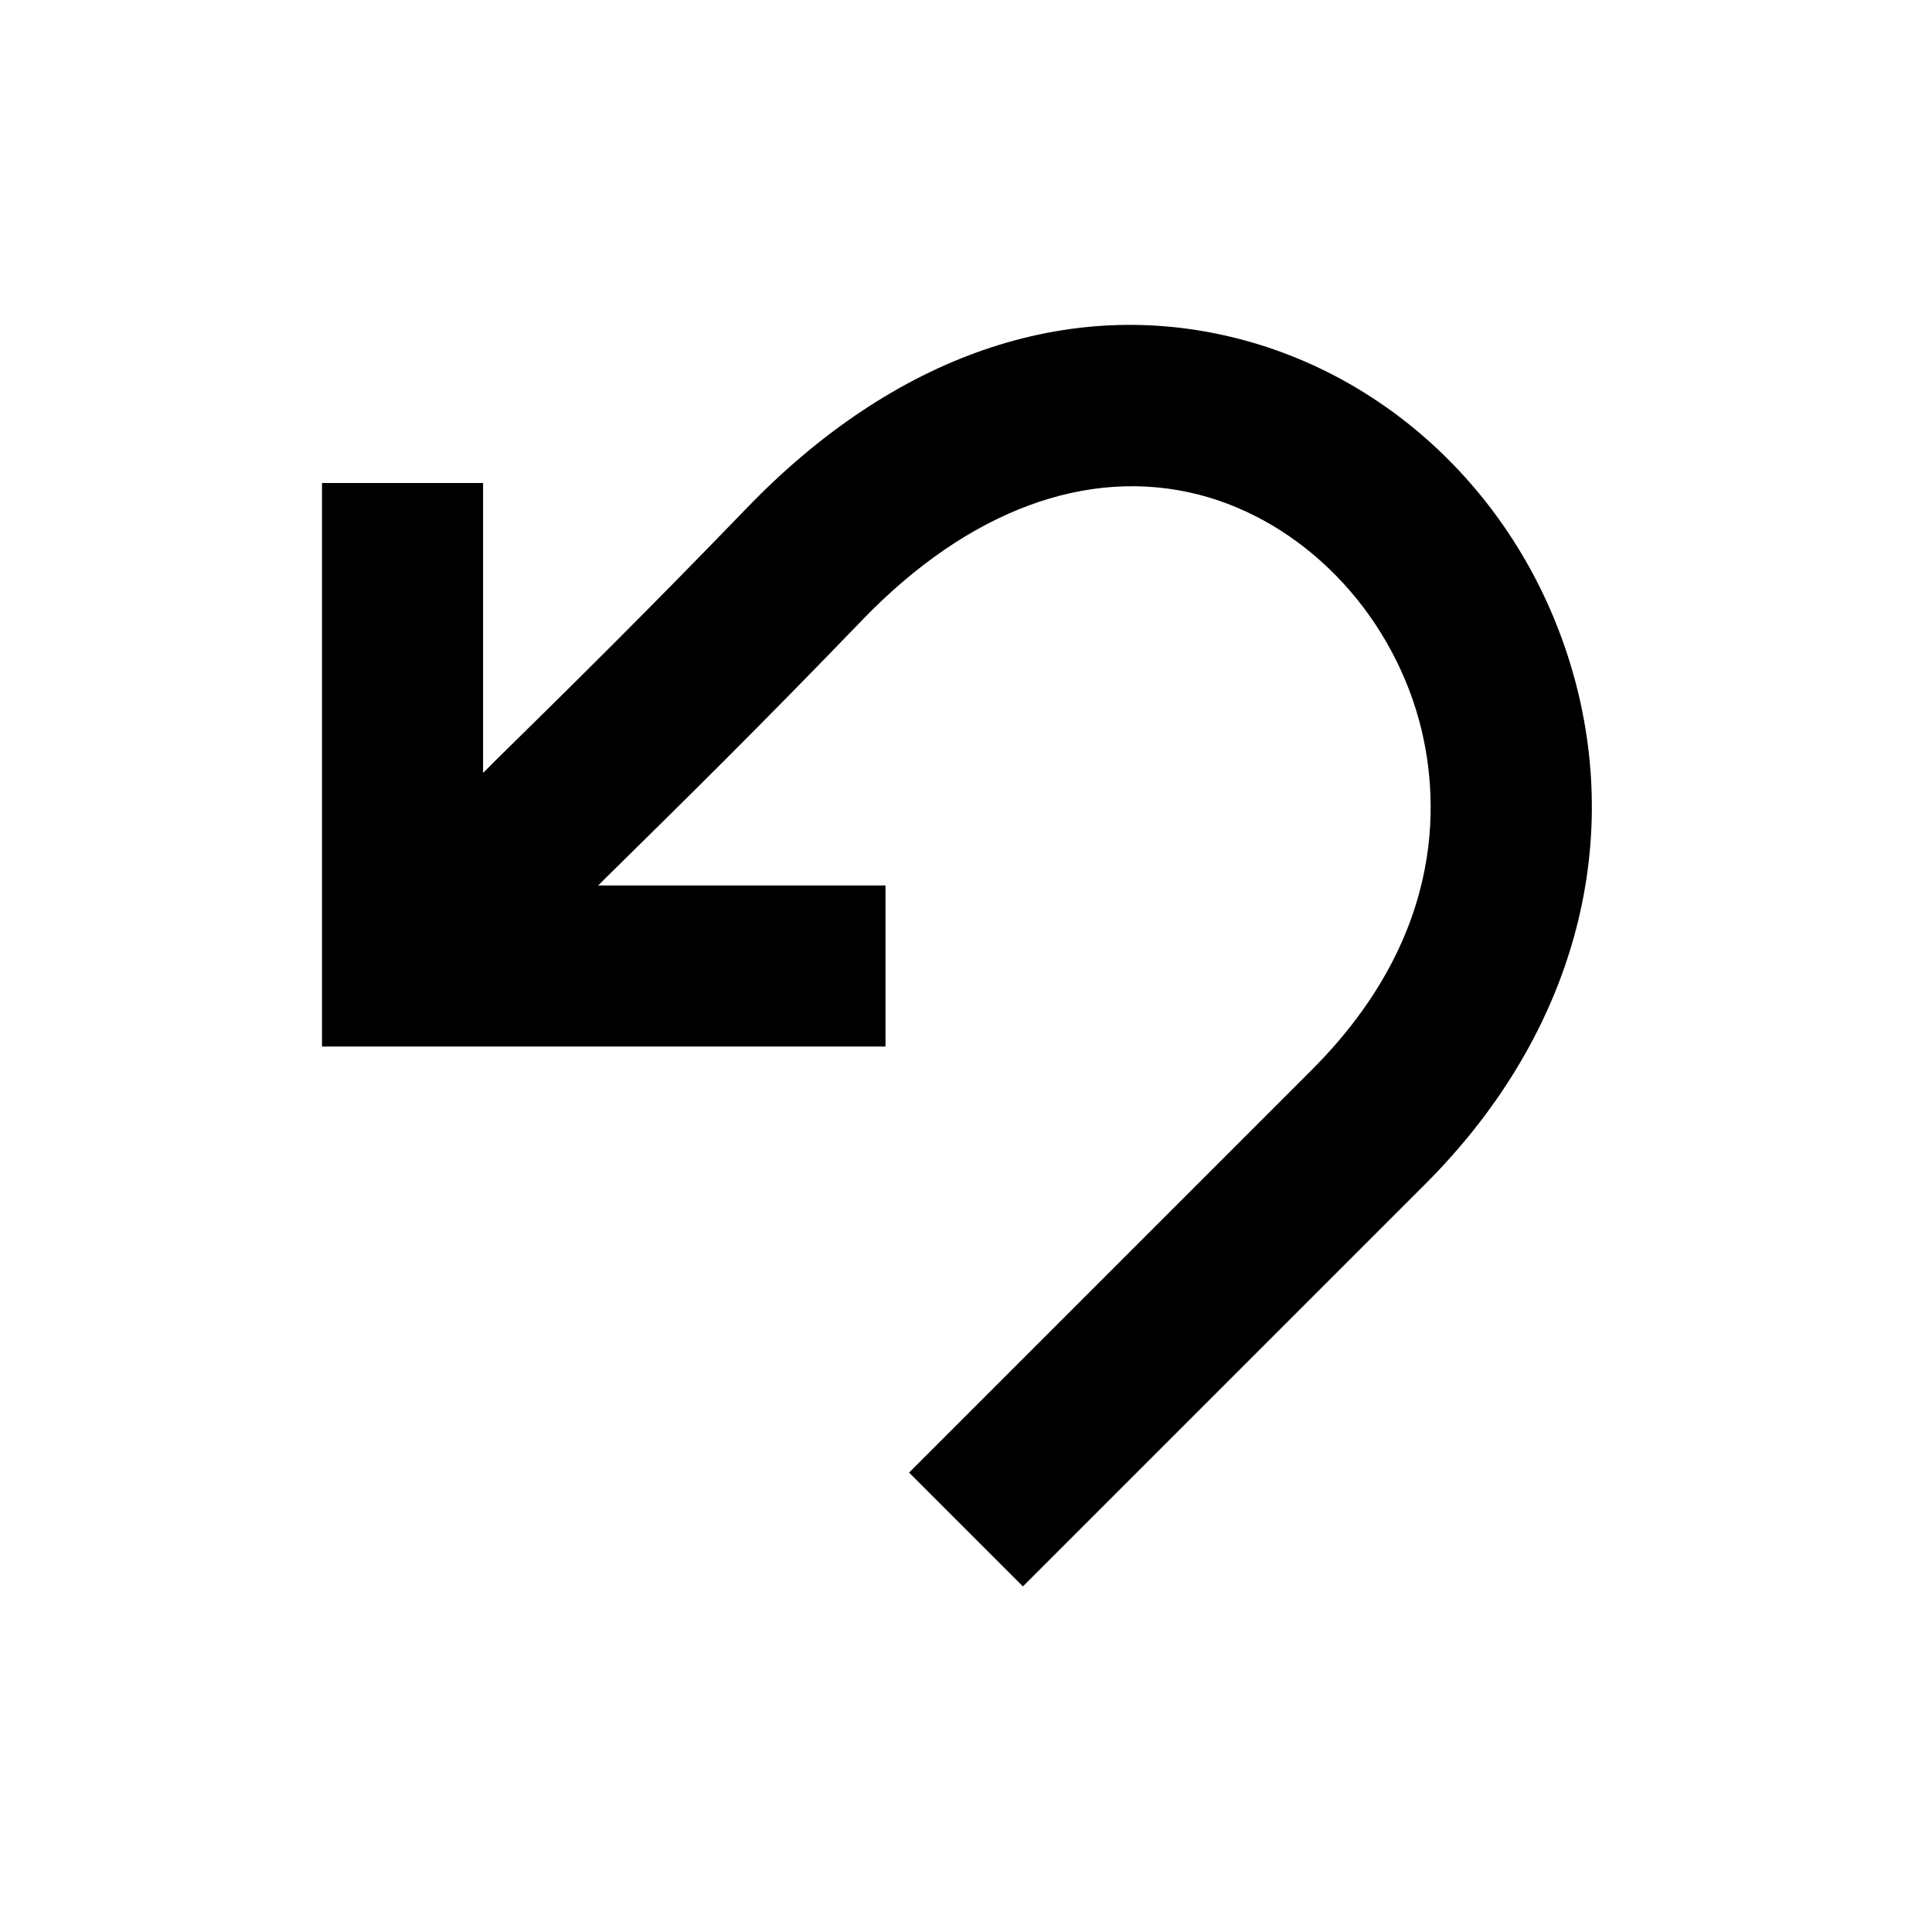
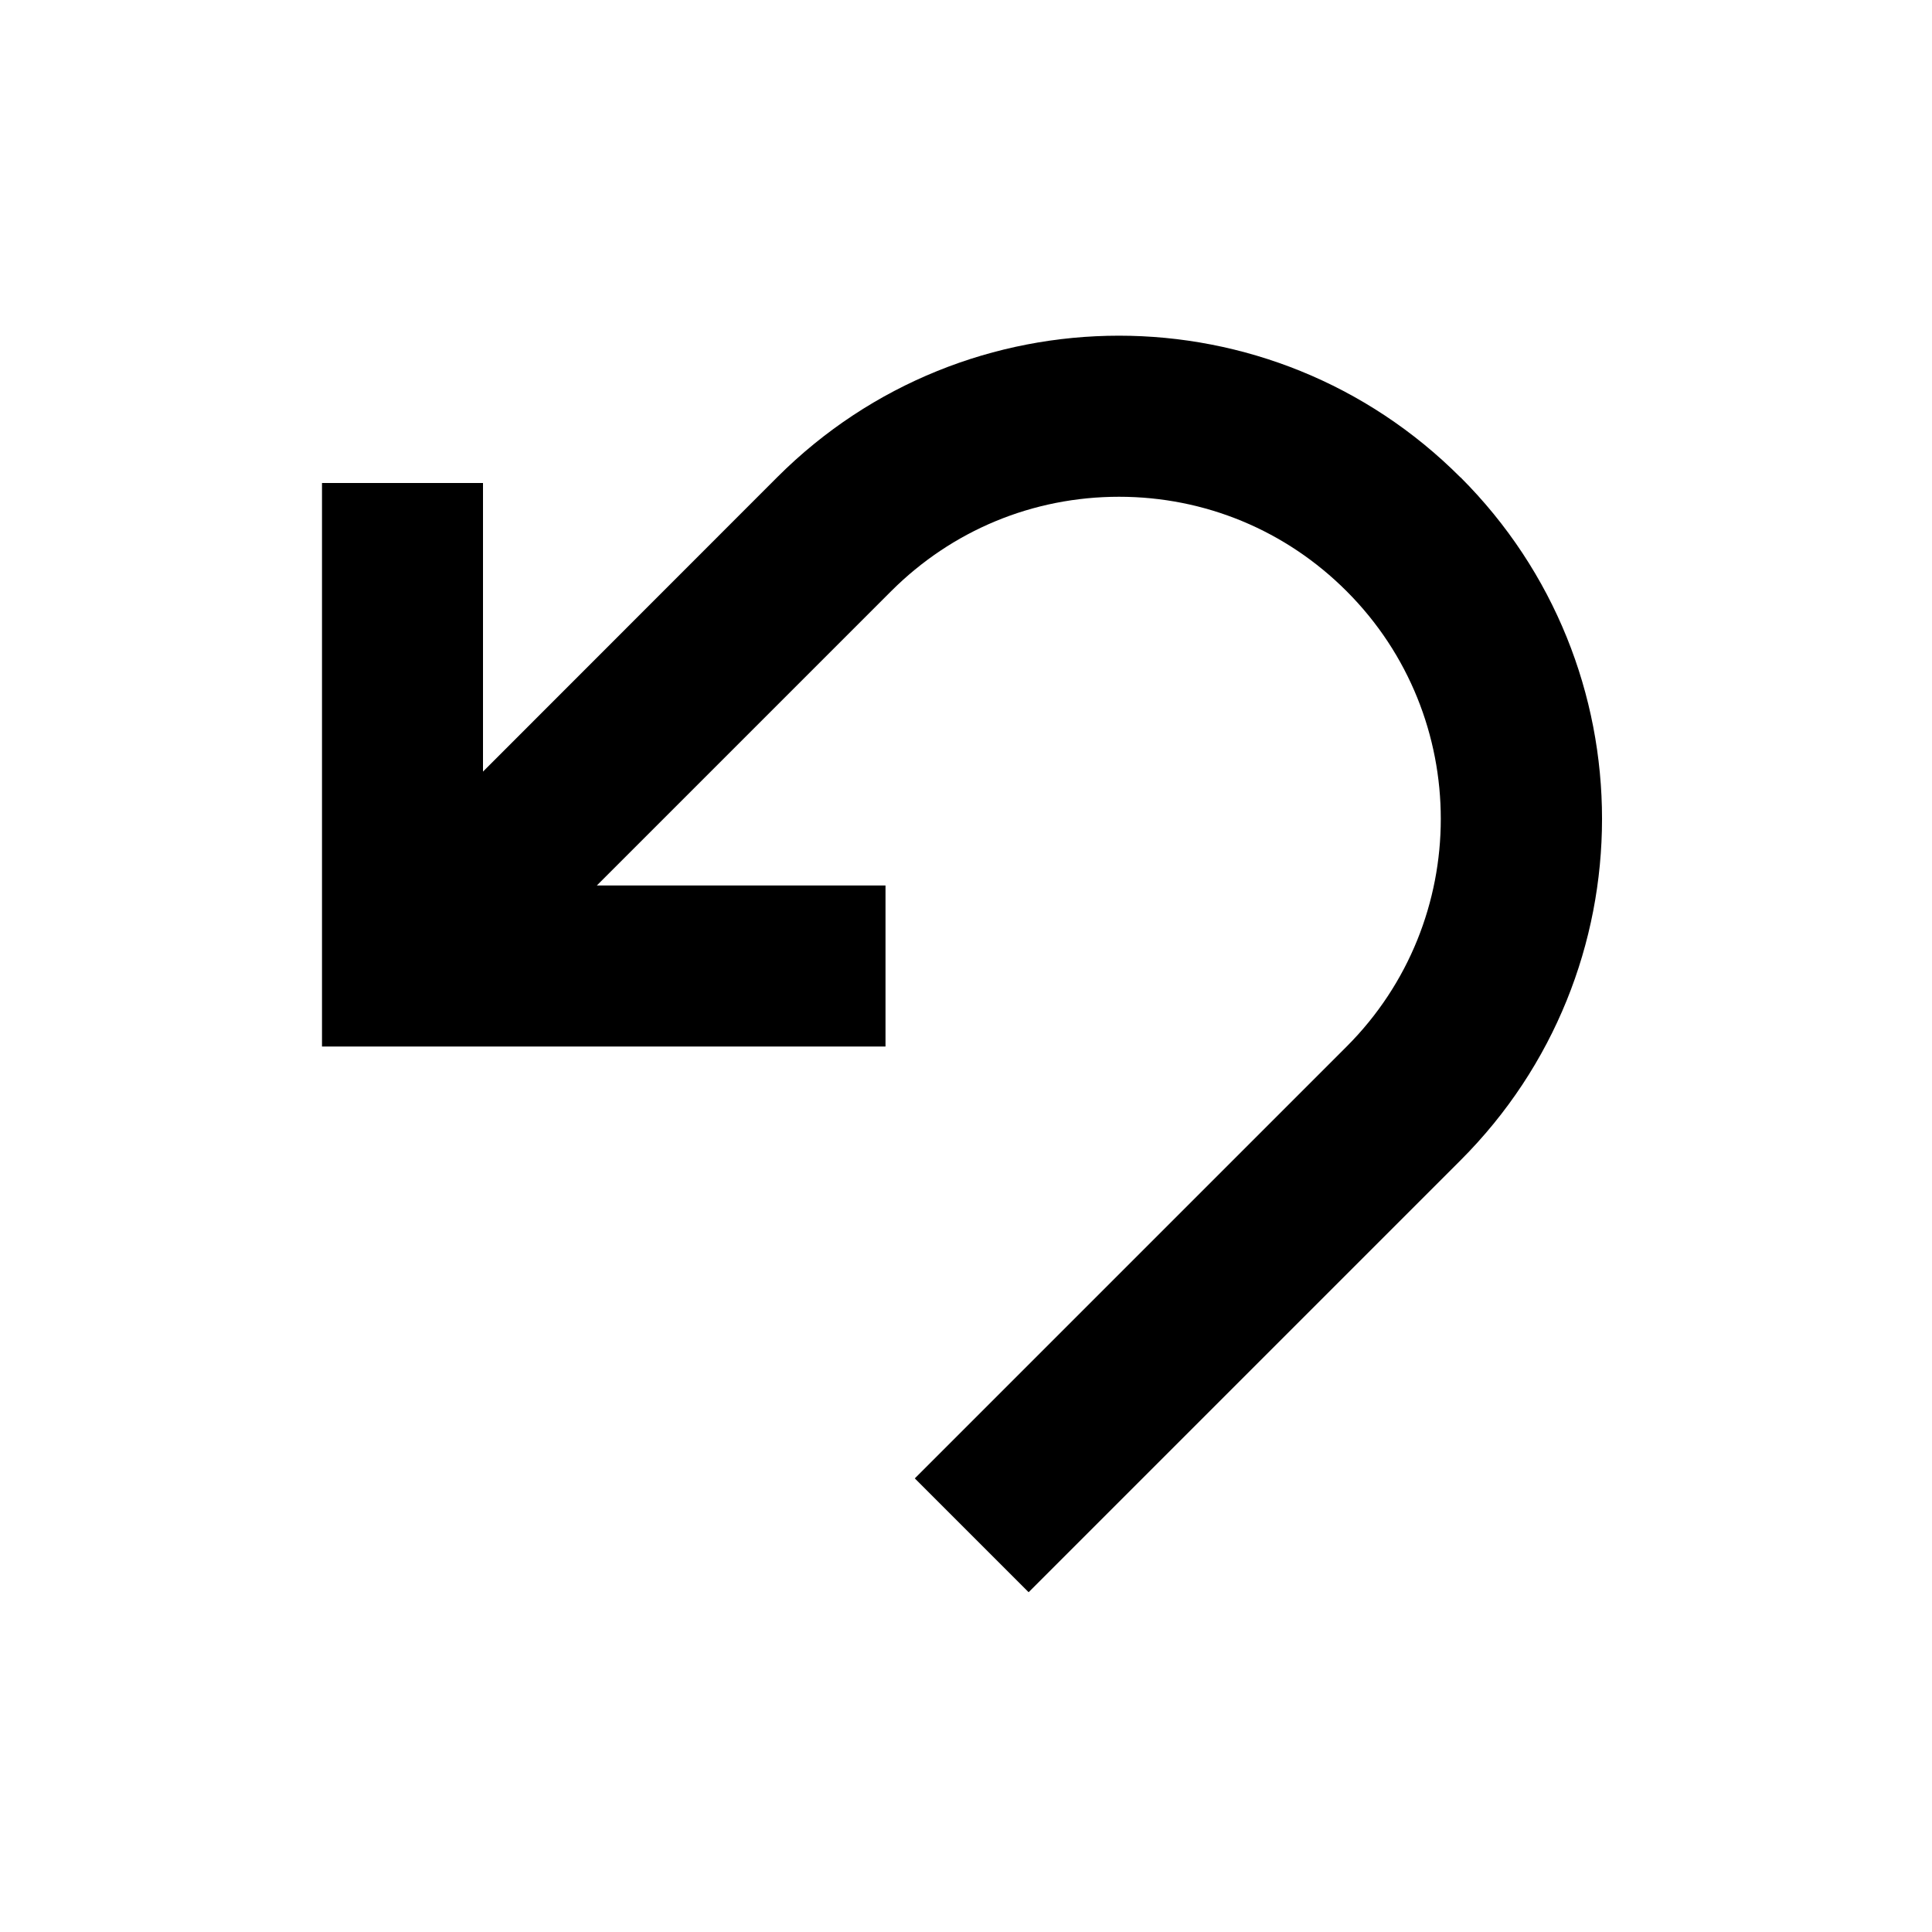
<svg xmlns="http://www.w3.org/2000/svg" viewBox="0 0 24 24" enable-background="new 0 0 24 24">
-   <path d="M19.557 8.42c-.572-2.087-2.172-3.7-4.176-4.213-2.107-.54-4.273.207-6.1 2.1-1.262 1.306-2.138 2.17-3.136 3.15-.045.047-.097.098-.144.144V6H4v7h7v-2H7.43l.118-.117c1.01-.994 1.896-1.866 3.172-3.19 1.306-1.35 2.786-1.9 4.166-1.55 1.29.33 2.365 1.43 2.742 2.804.24.883.39 2.62-1.335 4.346l-5 5 1.414 1.414 5-5c1.782-1.782 2.456-4.074 1.85-6.288z" />
+   <path d="M18.142 5.93C16.97 4.756 15.435 4.17 13.9 4.17s-3.072.586-4.244 1.757L6 9.585V6H4v7h7v-2H7.414l3.657-3.657c.756-.755 1.76-1.172 2.83-1.172 1.067 0 2.072.417 2.827 1.173 1.56 1.56 1.56 4.097 0 5.657l-5.364 5.364 1.414 1.414 5.364-5.364c2.345-2.343 2.345-6.142.002-8.485z" />
</svg>
